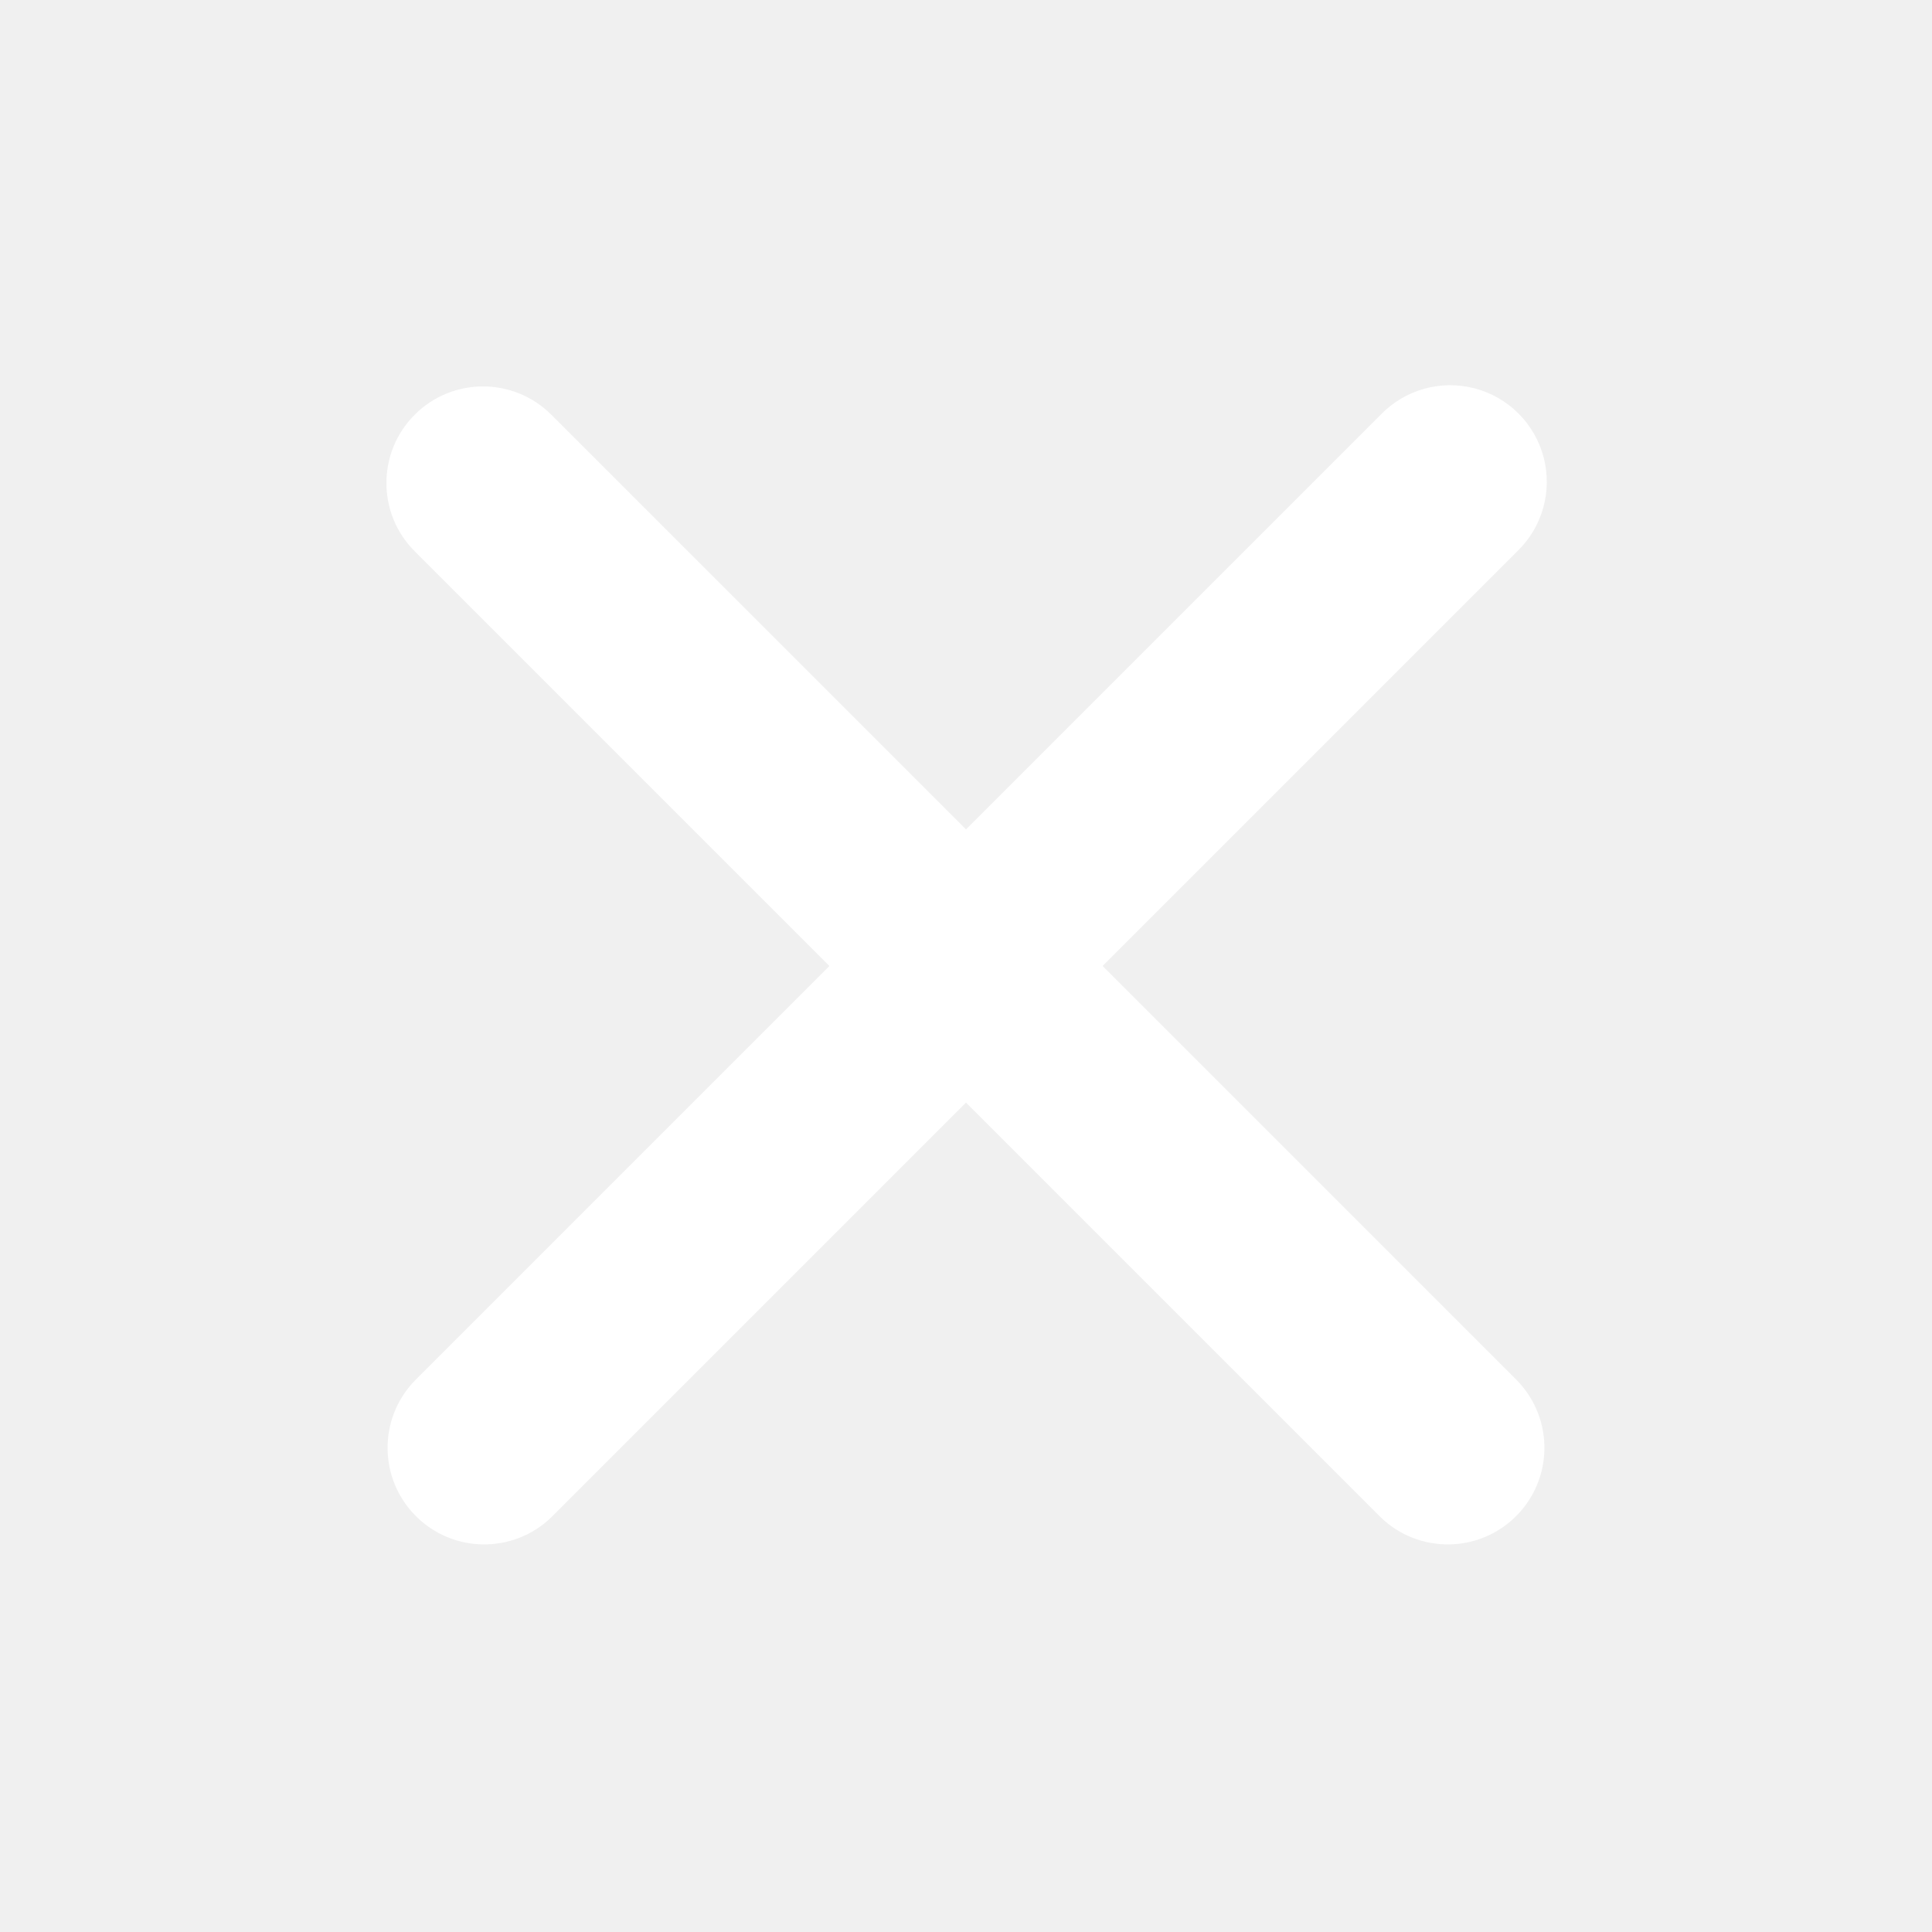
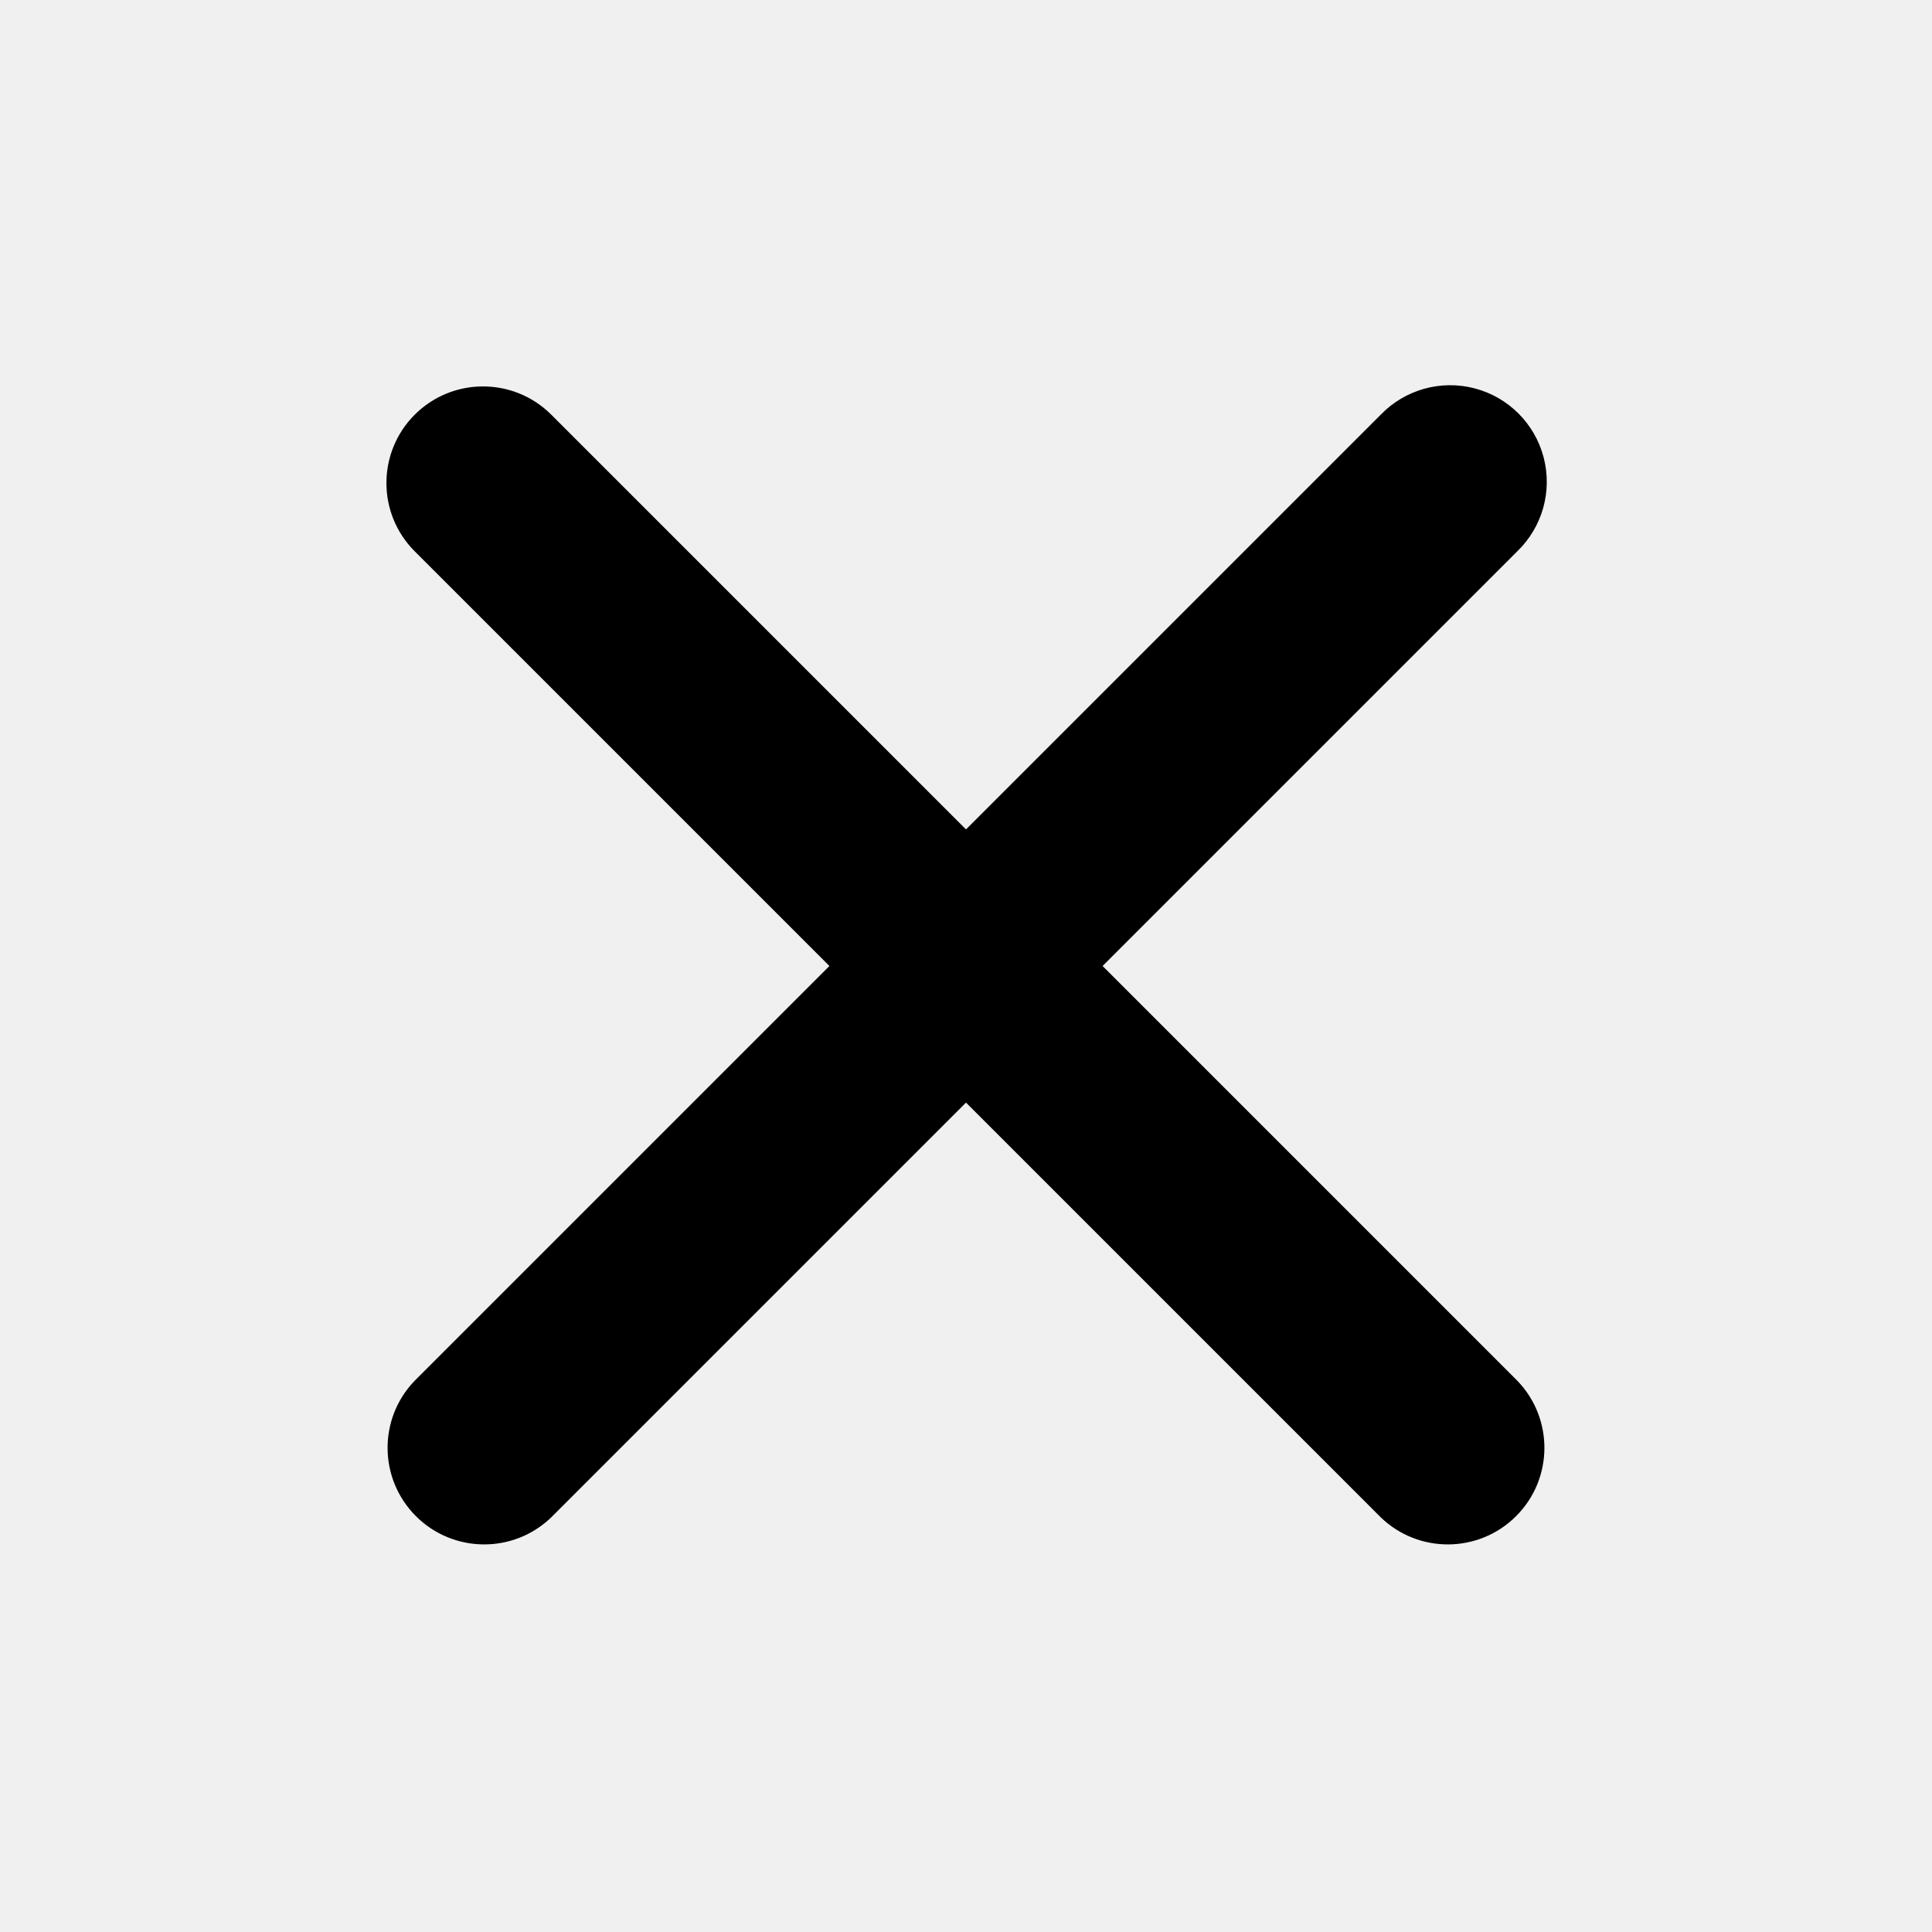
<svg xmlns="http://www.w3.org/2000/svg" viewBox="0 0 20 20" width="20" height="20">
-   <path fill="white" d="M4.293 4.293a1 1 0 011.414 0L10 8.586l4.293-4.293a1 1 0 111.414 1.414L11.414 10l4.293 4.293a1 1 0 01-1.414 1.414L10 11.414l-4.293 4.293a1 1 0 01-1.414-1.414L8.586 10 4.293 5.707a1 1 0 010-1.414z" />
+   <path d="M4.293 4.293a1 1 0 011.414 0L10 8.586l4.293-4.293a1 1 0 111.414 1.414L11.414 10l4.293 4.293a1 1 0 01-1.414 1.414L10 11.414l-4.293 4.293a1 1 0 01-1.414-1.414L8.586 10 4.293 5.707a1 1 0 010-1.414z" />
</svg>
